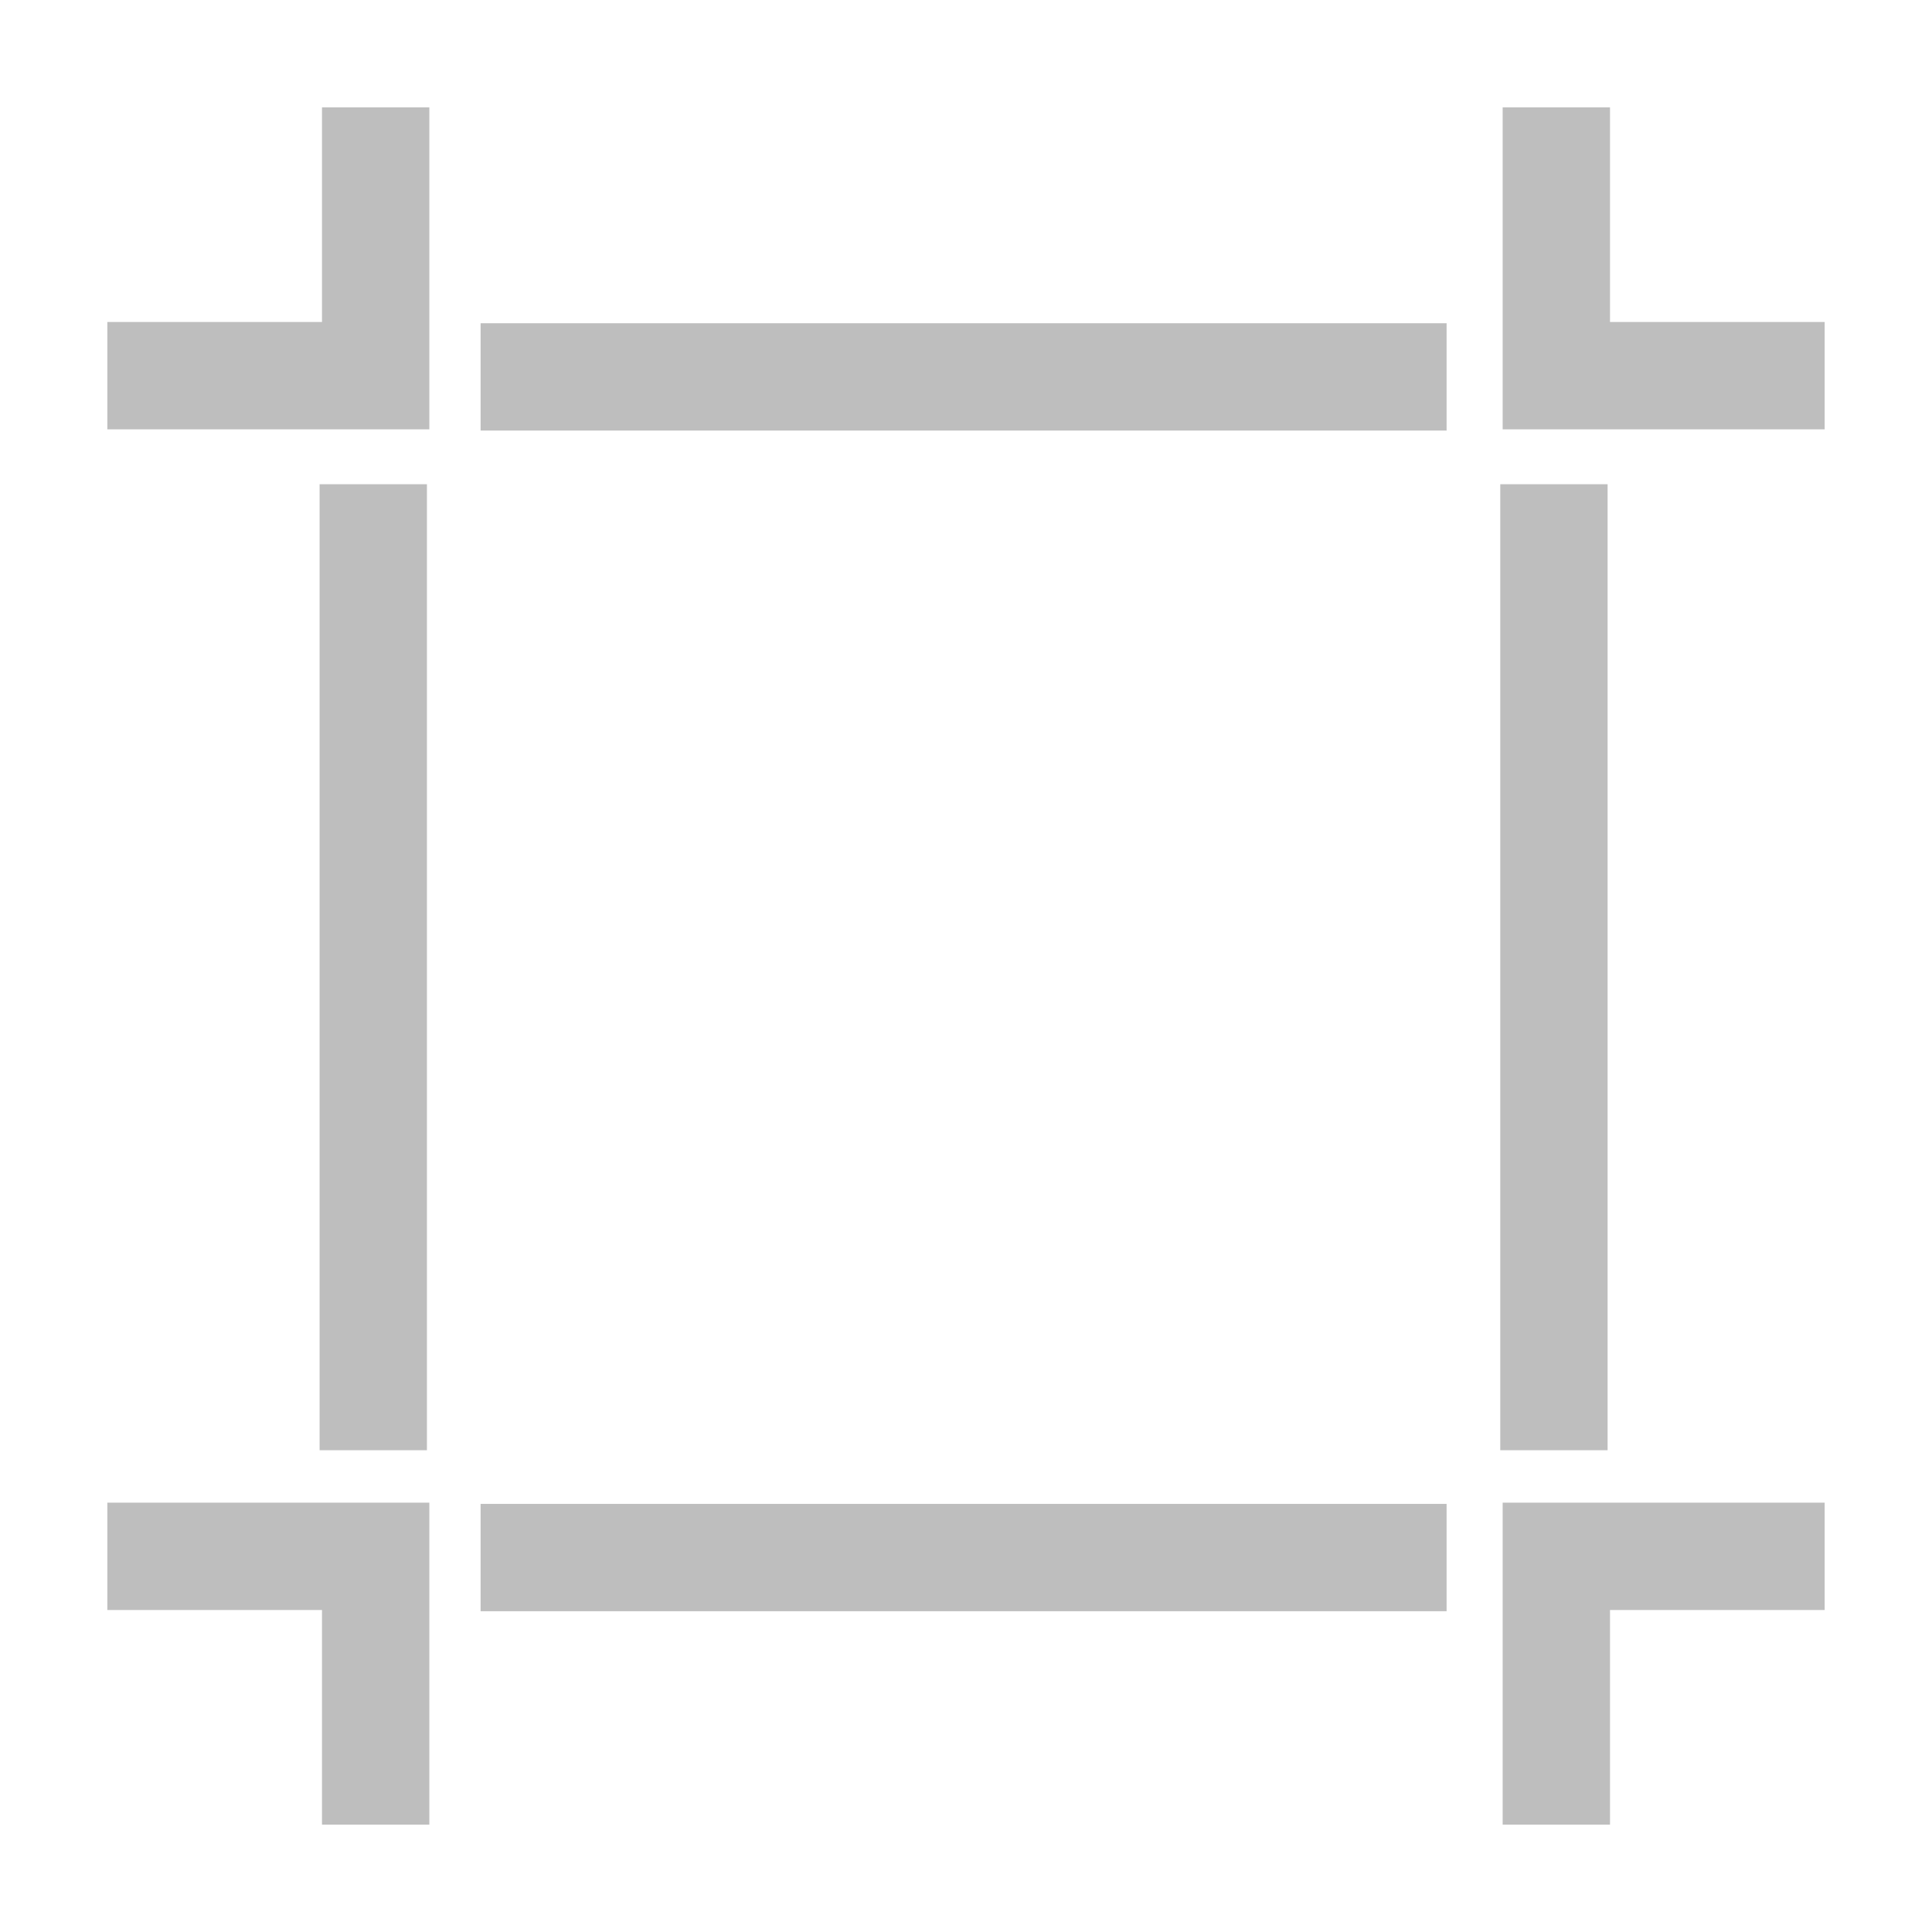
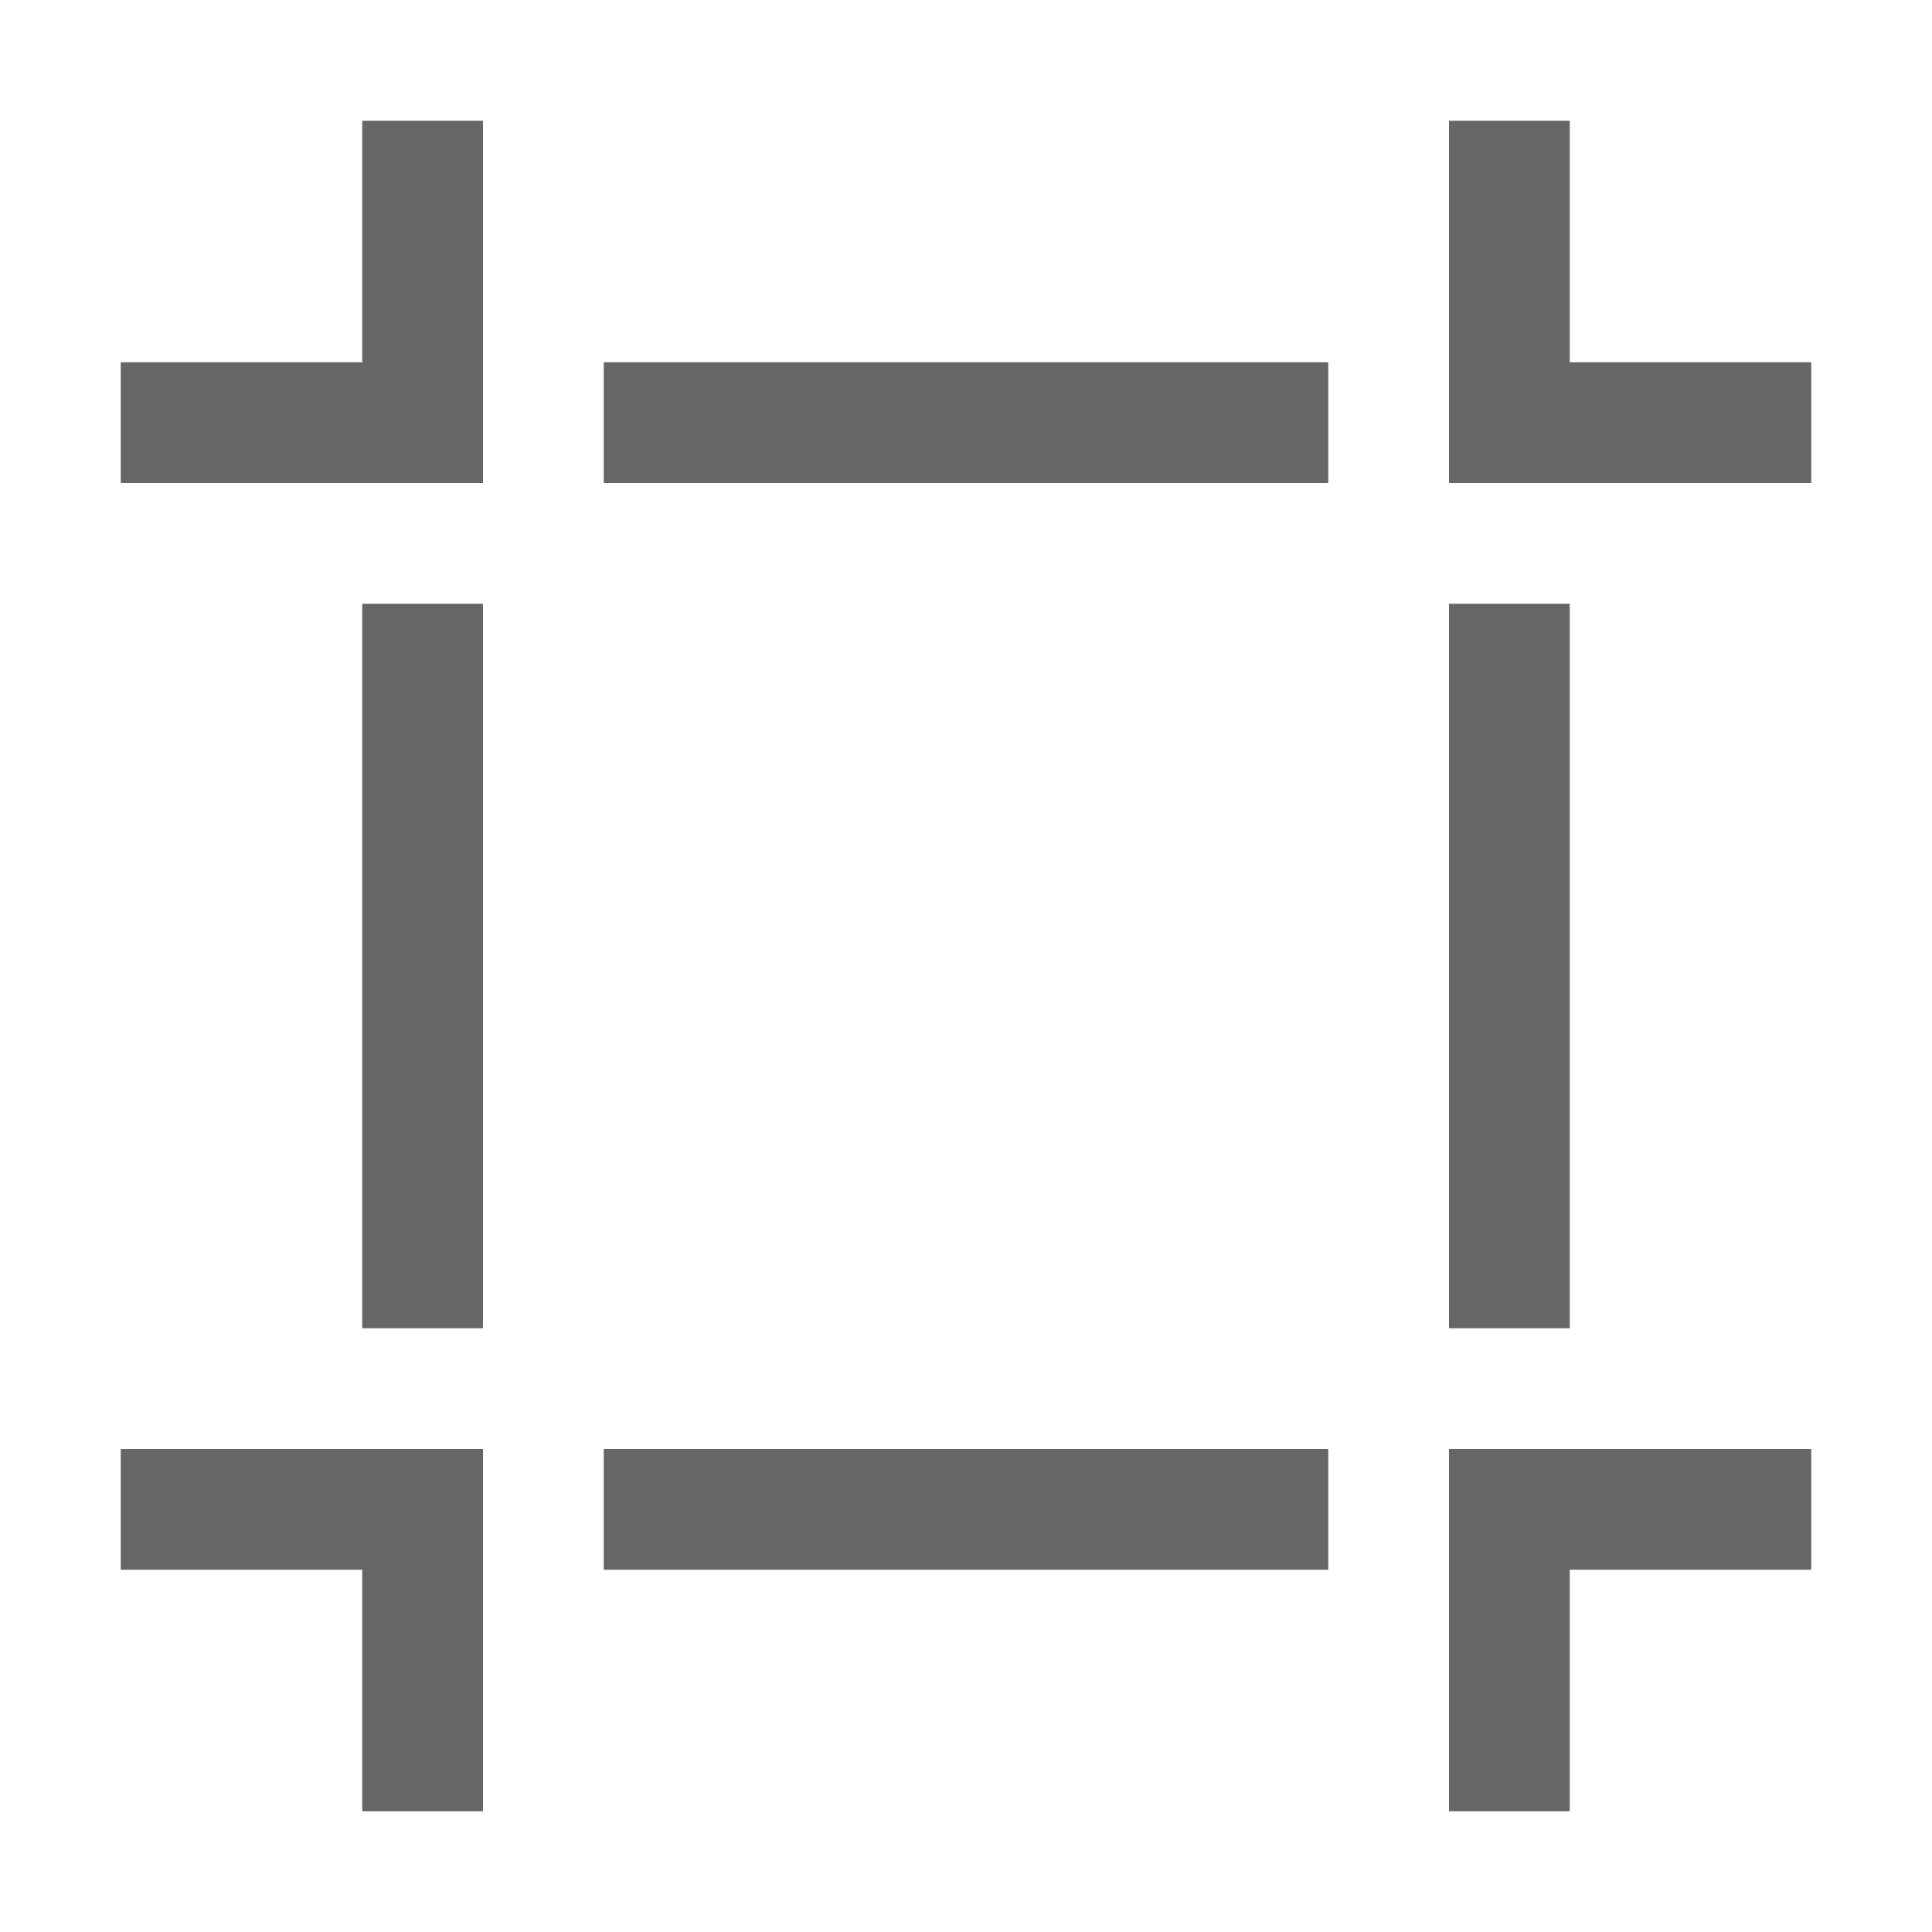
- <svg xmlns="http://www.w3.org/2000/svg" xmlns:xlink="http://www.w3.org/1999/xlink" width="18px" height="18px" viewBox="0 0 18 18" version="1.1" id="svg2">
+ <svg xmlns="http://www.w3.org/2000/svg" xmlns:xlink="http://www.w3.org/1999/xlink" width="16" height="16" viewBox="0 0 16 16" version="1.1" id="svg2">
  <defs id="defs8">
-     <path d="M13.5,13 L16,13 L16,14 L14,14 L14,16 L13,16 L13,13 L13.5,13 Z" id="path-1" />
-     <path d="M13.5,0 L16,0 L16,1 L14,1 L14,3 L13,3 L13,0 L13.5,0 Z" id="path-2" />
-     <path d="M0.5,13 L3,13 L3,14 L1,14 L1,16 L0,16 L0,13 L0.5,13 Z" id="path-3" />
-     <path d="M0.5,0 L3,0 L3,1 L1,1 L1,3 L0,3 L0,0 L0.5,0 Z" id="path-4" />
+     <path d="M 13.5,13 H 16 v 1 h -2 v 2 h -1 v -3 z" id="path-1" />
+     <path d="M 13.5,0 H 16 V 1 H 14 V 3 H 13 V 0 Z" id="path-2" />
+     <path d="M 0.5,13 H 3 v 1 H 1 v 2 H 0 v -3 z" id="path-3" />
+     <path d="M 0.5,0 H 3 V 1 H 1 V 3 H 0 V 0 Z" id="path-4" />
  </defs>
-   <g id="Icons" stroke="none" stroke-width="1" fill="none" fill-rule="evenodd">
-     <g id="Artboard" transform="translate(-87, -400)">
-       <g id="artboard" transform="translate(88, 401)">
-         <use height="100%" width="100%" y="0" x="0" style="fill:#bebebe;fill-rule:evenodd;fill-opacity:1" id="use19" xlink:href="#path-1" />
-         <use height="100%" width="100%" y="0" x="0" style="fill:#bebebe;fill-rule:evenodd;fill-opacity:1" id="use24" xlink:href="#path-2" transform="matrix(0,-1,1,0,13,16)" />
-         <use height="100%" width="100%" y="0" x="0" style="fill:#bebebe;fill-rule:evenodd;fill-opacity:1" id="use29" xlink:href="#path-3" transform="matrix(-1,0,0,1,3,0)" />
-         <use height="100%" width="100%" y="0" x="0" style="fill:#bebebe;fill-rule:evenodd;fill-opacity:1" id="use34" xlink:href="#path-4" transform="matrix(0,-1,-1,0,3,3)" />
-         <g id="g4268" transform="translate(31.17262,-3.49661)">
-           <path style="color:#000000;font-style:normal;font-variant:normal;font-weight:normal;font-stretch:normal;font-size:medium;line-height:normal;font-family:sans-serif;font-variant-ligatures:normal;font-variant-position:normal;font-variant-caps:normal;font-variant-numeric:normal;font-variant-alternates:normal;font-feature-settings:normal;text-indent:0;text-align:start;text-decoration:none;text-decoration-line:none;text-decoration-style:solid;text-decoration-color:#000000;letter-spacing:normal;word-spacing:normal;text-transform:none;writing-mode:lr-tb;direction:ltr;text-orientation:mixed;dominant-baseline:auto;baseline-shift:baseline;text-anchor:start;white-space:normal;shape-padding:0;clip-rule:nonzero;display:inline;overflow:visible;visibility:visible;opacity:1;isolation:auto;mix-blend-mode:normal;color-interpolation:sRGB;color-interpolation-filters:linearRGB;solid-color:#000000;solid-opacity:1;vector-effect:none;fill:#bebebe;fill-opacity:1;fill-rule:nonzero;stroke:none;stroke-width:1;stroke-linecap:butt;stroke-linejoin:miter;stroke-miterlimit:4;stroke-dasharray:none;stroke-dashoffset:0;stroke-opacity:1;color-rendering:auto;image-rendering:auto;shape-rendering:auto;text-rendering:auto;enable-background:accumulate" d="m -29.195,7.008 v 9 h 1 V 7.008 Z" id="path4266" />
-           <path style="color:#000000;font-style:normal;font-variant:normal;font-weight:normal;font-stretch:normal;font-size:medium;line-height:normal;font-family:sans-serif;font-variant-ligatures:normal;font-variant-position:normal;font-variant-caps:normal;font-variant-numeric:normal;font-variant-alternates:normal;font-feature-settings:normal;text-indent:0;text-align:start;text-decoration:none;text-decoration-line:none;text-decoration-style:solid;text-decoration-color:#000000;letter-spacing:normal;word-spacing:normal;text-transform:none;writing-mode:lr-tb;direction:ltr;text-orientation:mixed;dominant-baseline:auto;baseline-shift:baseline;text-anchor:start;white-space:normal;shape-padding:0;clip-rule:nonzero;display:inline;overflow:visible;visibility:visible;opacity:1;isolation:auto;mix-blend-mode:normal;color-interpolation:sRGB;color-interpolation-filters:linearRGB;solid-color:#000000;solid-opacity:1;vector-effect:none;fill:#bebebe;fill-opacity:1;fill-rule:nonzero;stroke:none;stroke-width:1;stroke-linecap:butt;stroke-linejoin:miter;stroke-miterlimit:4;stroke-dasharray:none;stroke-dashoffset:0;stroke-opacity:1;color-rendering:auto;image-rendering:auto;shape-rendering:auto;text-rendering:auto;enable-background:accumulate" d="m -27.695,16.508 v 1 h 9 v -1 z" id="path4261" />
-           <path style="color:#000000;font-style:normal;font-variant:normal;font-weight:normal;font-stretch:normal;font-size:medium;line-height:normal;font-family:sans-serif;font-variant-ligatures:normal;font-variant-position:normal;font-variant-caps:normal;font-variant-numeric:normal;font-variant-alternates:normal;font-feature-settings:normal;text-indent:0;text-align:start;text-decoration:none;text-decoration-line:none;text-decoration-style:solid;text-decoration-color:#000000;letter-spacing:normal;word-spacing:normal;text-transform:none;writing-mode:lr-tb;direction:ltr;text-orientation:mixed;dominant-baseline:auto;baseline-shift:baseline;text-anchor:start;white-space:normal;shape-padding:0;clip-rule:nonzero;display:inline;overflow:visible;visibility:visible;opacity:1;isolation:auto;mix-blend-mode:normal;color-interpolation:sRGB;color-interpolation-filters:linearRGB;solid-color:#000000;solid-opacity:1;vector-effect:none;fill:#bebebe;fill-opacity:1;fill-rule:nonzero;stroke:none;stroke-width:1;stroke-linecap:butt;stroke-linejoin:miter;stroke-miterlimit:4;stroke-dasharray:none;stroke-dashoffset:0;stroke-opacity:1;color-rendering:auto;image-rendering:auto;shape-rendering:auto;text-rendering:auto;enable-background:accumulate" d="m -18.195,7.008 v 9 h 1 V 7.008 Z" id="path4256" />
-           <path style="color:#000000;font-style:normal;font-variant:normal;font-weight:normal;font-stretch:normal;font-size:medium;line-height:normal;font-family:sans-serif;font-variant-ligatures:normal;font-variant-position:normal;font-variant-caps:normal;font-variant-numeric:normal;font-variant-alternates:normal;font-feature-settings:normal;text-indent:0;text-align:start;text-decoration:none;text-decoration-line:none;text-decoration-style:solid;text-decoration-color:#000000;letter-spacing:normal;word-spacing:normal;text-transform:none;writing-mode:lr-tb;direction:ltr;text-orientation:mixed;dominant-baseline:auto;baseline-shift:baseline;text-anchor:start;white-space:normal;shape-padding:0;clip-rule:nonzero;display:inline;overflow:visible;visibility:visible;opacity:1;isolation:auto;mix-blend-mode:normal;color-interpolation:sRGB;color-interpolation-filters:linearRGB;solid-color:#000000;solid-opacity:1;vector-effect:none;fill:#bebebe;fill-opacity:1;fill-rule:nonzero;stroke:none;stroke-width:1;stroke-linecap:butt;stroke-linejoin:miter;stroke-miterlimit:4;stroke-dasharray:none;stroke-dashoffset:0;stroke-opacity:1;color-rendering:auto;image-rendering:auto;shape-rendering:auto;text-rendering:auto;enable-background:accumulate" d="m -27.695,5.508 v 1 h 9 v -1 z" id="Rectangle-4-5" />
-         </g>
+   <g id="Icons" style="fill:none;fill-rule:evenodd;stroke:none;stroke-width:1" transform="translate(0,-2)">
+     <g id="Artboard" transform="translate(-87,-400)">
+       <g id="artboard" transform="translate(88,401)">
+         <use height="100%" width="100%" y="0" x="0" style="fill:#666666;fill-opacity:1;fill-rule:evenodd" id="use19" xlink:href="#path-1" transform="translate(-2)" />
+         <use height="100%" width="100%" y="0" x="0" style="fill:#666666;fill-opacity:1;fill-rule:evenodd" id="use24" xlink:href="#path-2" transform="rotate(-90,14.5,3.5)" />
+         <use height="100%" width="100%" y="0" x="0" style="fill:#666666;fill-opacity:1;fill-rule:evenodd" id="use29" xlink:href="#path-3" transform="matrix(-1,0,0,1,3,0)" />
+         <use height="100%" width="100%" y="0" x="0" style="fill:#666666;fill-opacity:1;fill-rule:evenodd" id="use34" xlink:href="#path-4" transform="matrix(0,-1,-1,0,3,5)" />
+         <path id="path4266" d="m 2,6 v 6 H 3 V 6 Z" style="color:#000000;font-style:normal;font-variant:normal;font-weight:normal;font-stretch:normal;font-size:medium;line-height:normal;font-family:sans-serif;font-variant-ligatures:normal;font-variant-position:normal;font-variant-caps:normal;font-variant-numeric:normal;font-variant-alternates:normal;font-feature-settings:normal;text-indent:0;text-align:start;text-decoration:none;text-decoration-line:none;text-decoration-style:solid;text-decoration-color:#000000;letter-spacing:normal;word-spacing:normal;text-transform:none;writing-mode:lr-tb;direction:ltr;text-orientation:mixed;dominant-baseline:auto;baseline-shift:baseline;text-anchor:start;white-space:normal;shape-padding:0;clip-rule:nonzero;display:inline;overflow:visible;visibility:visible;opacity:1;isolation:auto;mix-blend-mode:normal;color-interpolation:sRGB;color-interpolation-filters:linearRGB;solid-color:#000000;solid-opacity:1;vector-effect:none;fill:#666666;fill-opacity:1;fill-rule:nonzero;stroke:none;stroke-width:0.816;stroke-linecap:butt;stroke-linejoin:miter;stroke-miterlimit:4;stroke-dasharray:none;stroke-dashoffset:0;stroke-opacity:1;color-rendering:auto;image-rendering:auto;shape-rendering:auto;text-rendering:auto;enable-background:accumulate" />
+         <path id="path4261" d="m 4,13 v 1 h 6 v -1 z" style="color:#000000;font-style:normal;font-variant:normal;font-weight:normal;font-stretch:normal;font-size:medium;line-height:normal;font-family:sans-serif;font-variant-ligatures:normal;font-variant-position:normal;font-variant-caps:normal;font-variant-numeric:normal;font-variant-alternates:normal;font-feature-settings:normal;text-indent:0;text-align:start;text-decoration:none;text-decoration-line:none;text-decoration-style:solid;text-decoration-color:#000000;letter-spacing:normal;word-spacing:normal;text-transform:none;writing-mode:lr-tb;direction:ltr;text-orientation:mixed;dominant-baseline:auto;baseline-shift:baseline;text-anchor:start;white-space:normal;shape-padding:0;clip-rule:nonzero;display:inline;overflow:visible;visibility:visible;opacity:1;isolation:auto;mix-blend-mode:normal;color-interpolation:sRGB;color-interpolation-filters:linearRGB;solid-color:#000000;solid-opacity:1;vector-effect:none;fill:#666666;fill-opacity:1;fill-rule:nonzero;stroke:none;stroke-width:0.816;stroke-linecap:butt;stroke-linejoin:miter;stroke-miterlimit:4;stroke-dasharray:none;stroke-dashoffset:0;stroke-opacity:1;color-rendering:auto;image-rendering:auto;shape-rendering:auto;text-rendering:auto;enable-background:accumulate" />
+         <path id="path4256" d="m 11,6 v 6 h 1 V 6 Z" style="color:#000000;font-style:normal;font-variant:normal;font-weight:normal;font-stretch:normal;font-size:medium;line-height:normal;font-family:sans-serif;font-variant-ligatures:normal;font-variant-position:normal;font-variant-caps:normal;font-variant-numeric:normal;font-variant-alternates:normal;font-feature-settings:normal;text-indent:0;text-align:start;text-decoration:none;text-decoration-line:none;text-decoration-style:solid;text-decoration-color:#000000;letter-spacing:normal;word-spacing:normal;text-transform:none;writing-mode:lr-tb;direction:ltr;text-orientation:mixed;dominant-baseline:auto;baseline-shift:baseline;text-anchor:start;white-space:normal;shape-padding:0;clip-rule:nonzero;display:inline;overflow:visible;visibility:visible;opacity:1;isolation:auto;mix-blend-mode:normal;color-interpolation:sRGB;color-interpolation-filters:linearRGB;solid-color:#000000;solid-opacity:1;vector-effect:none;fill:#666666;fill-opacity:1;fill-rule:nonzero;stroke:none;stroke-width:0.816;stroke-linecap:butt;stroke-linejoin:miter;stroke-miterlimit:4;stroke-dasharray:none;stroke-dashoffset:0;stroke-opacity:1;color-rendering:auto;image-rendering:auto;shape-rendering:auto;text-rendering:auto;enable-background:accumulate" />
+         <path id="Rectangle-4-5" d="m 4,4 v 1 h 6 V 4 Z" style="color:#000000;font-style:normal;font-variant:normal;font-weight:normal;font-stretch:normal;font-size:medium;line-height:normal;font-family:sans-serif;font-variant-ligatures:normal;font-variant-position:normal;font-variant-caps:normal;font-variant-numeric:normal;font-variant-alternates:normal;font-feature-settings:normal;text-indent:0;text-align:start;text-decoration:none;text-decoration-line:none;text-decoration-style:solid;text-decoration-color:#000000;letter-spacing:normal;word-spacing:normal;text-transform:none;writing-mode:lr-tb;direction:ltr;text-orientation:mixed;dominant-baseline:auto;baseline-shift:baseline;text-anchor:start;white-space:normal;shape-padding:0;clip-rule:nonzero;display:inline;overflow:visible;visibility:visible;opacity:1;isolation:auto;mix-blend-mode:normal;color-interpolation:sRGB;color-interpolation-filters:linearRGB;solid-color:#000000;solid-opacity:1;vector-effect:none;fill:#666666;fill-opacity:1;fill-rule:nonzero;stroke:none;stroke-width:0.816;stroke-linecap:butt;stroke-linejoin:miter;stroke-miterlimit:4;stroke-dasharray:none;stroke-dashoffset:0;stroke-opacity:1;color-rendering:auto;image-rendering:auto;shape-rendering:auto;text-rendering:auto;enable-background:accumulate" />
      </g>
    </g>
  </g>
</svg>
